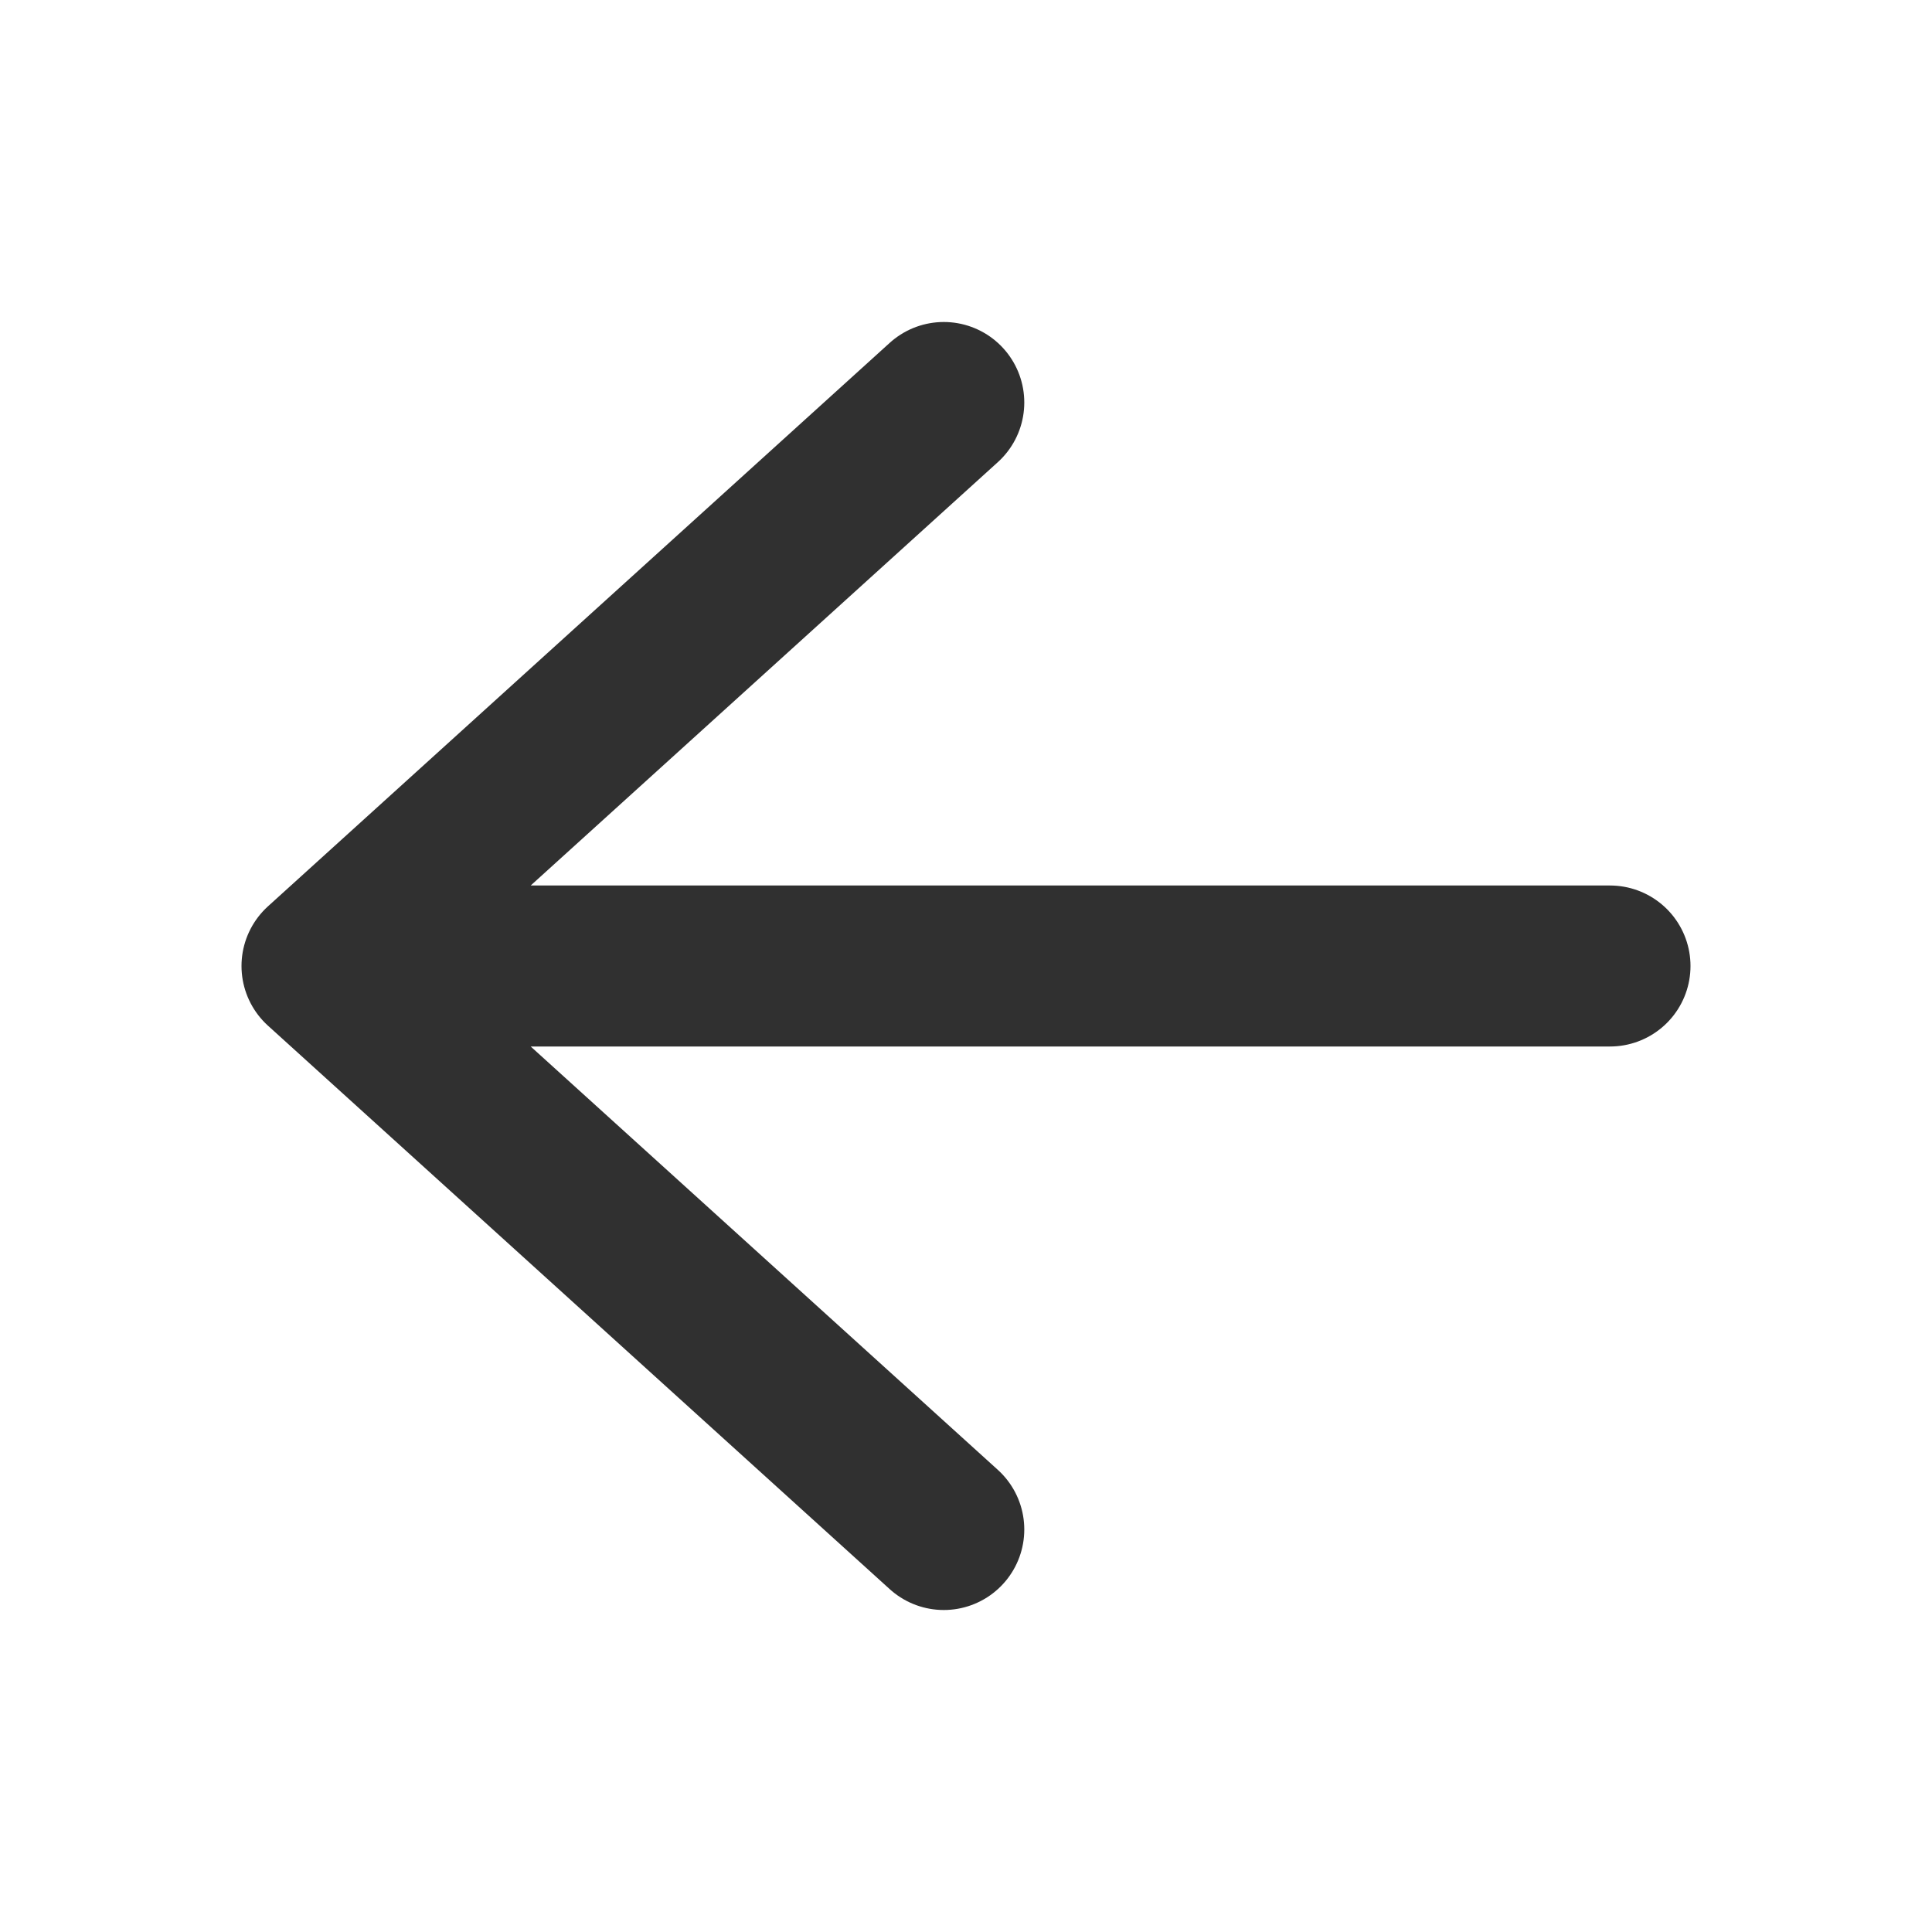
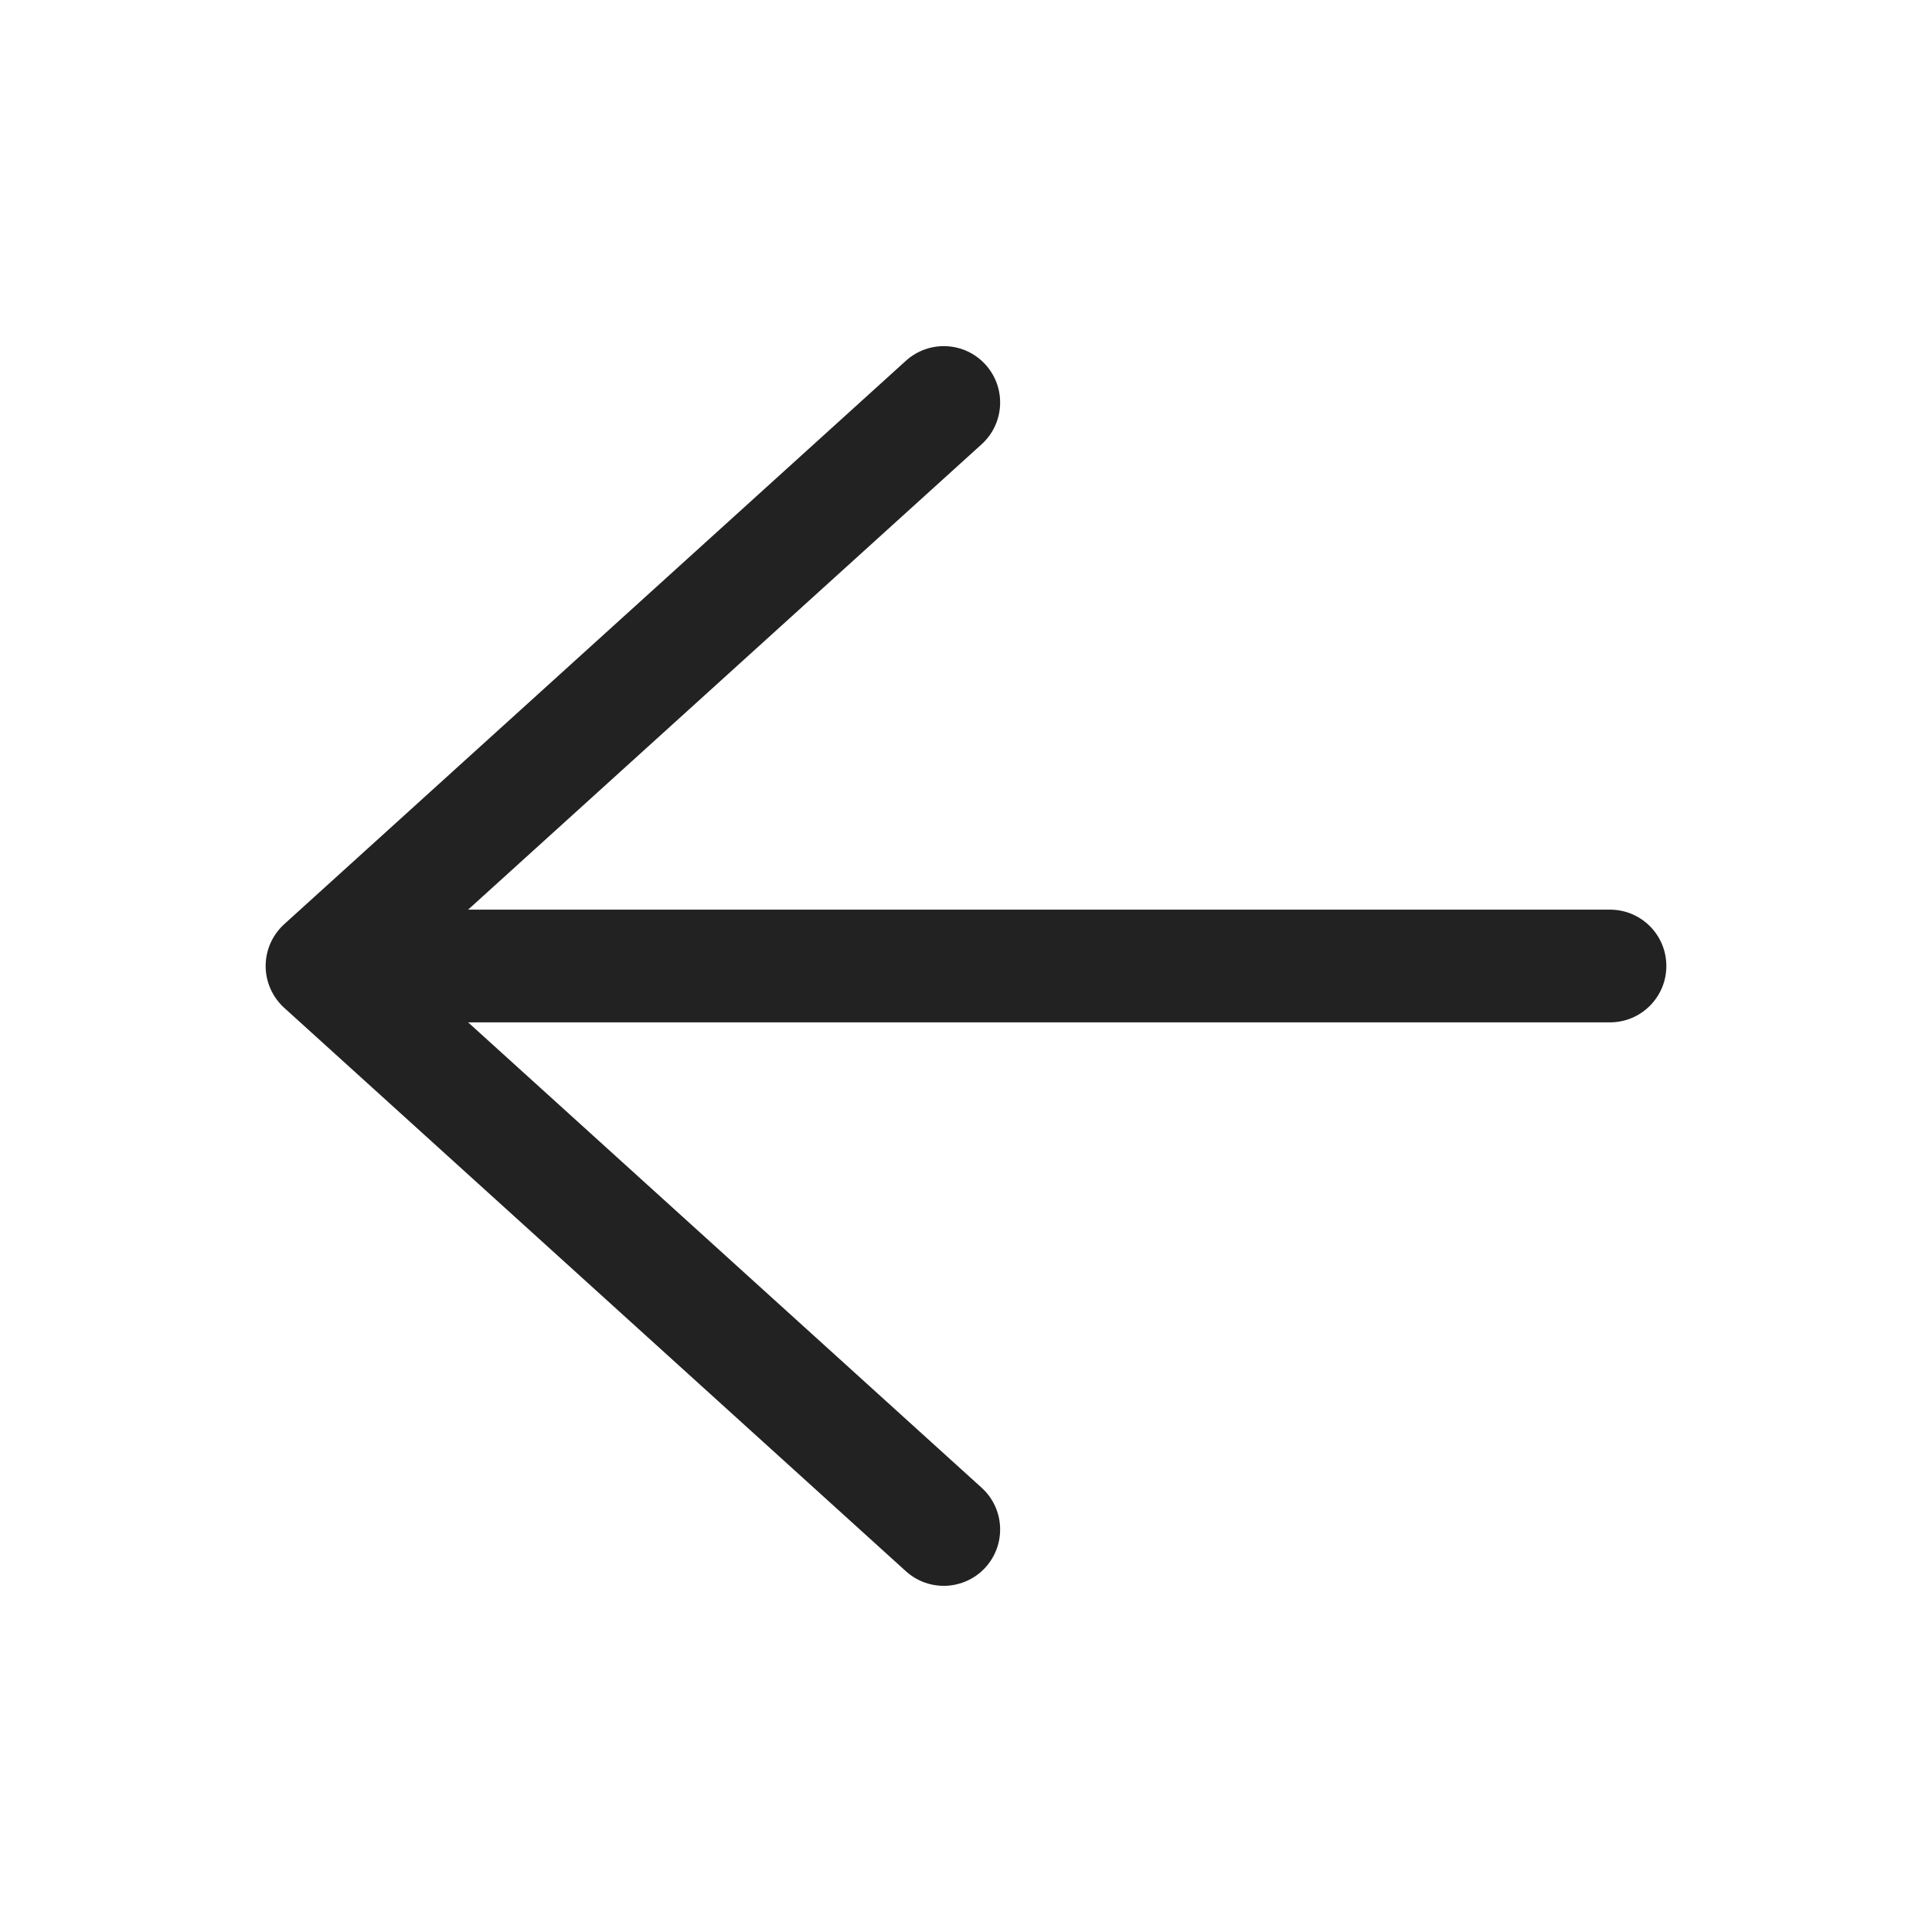
<svg xmlns="http://www.w3.org/2000/svg" width="24" height="24" viewBox="0 0 24 24" fill="none">
-   <path d="M11.724 19L4 12M4 12L11.724 5M4 12L20 12" stroke="#303030" stroke-width="2" stroke-linecap="round" stroke-linejoin="round" />
+   <path fill-rule="evenodd" clip-rule="evenodd" d="M3.3 12C3.3 11.802 3.384 11.614 3.53 11.481L11.254 4.481C11.541 4.222 11.983 4.243 12.243 4.53C12.502 4.816 12.481 5.259 12.194 5.519L5.815 11.3L20 11.3C20.387 11.3 20.7 11.613 20.7 12C20.7 12.386 20.387 12.7 20 12.7L5.815 12.7L12.194 18.481C12.481 18.741 12.502 19.183 12.243 19.47C11.983 19.756 11.541 19.778 11.254 19.519L3.53 12.519C3.384 12.386 3.3 12.197 3.3 12Z" fill="#222222" />
</svg>
